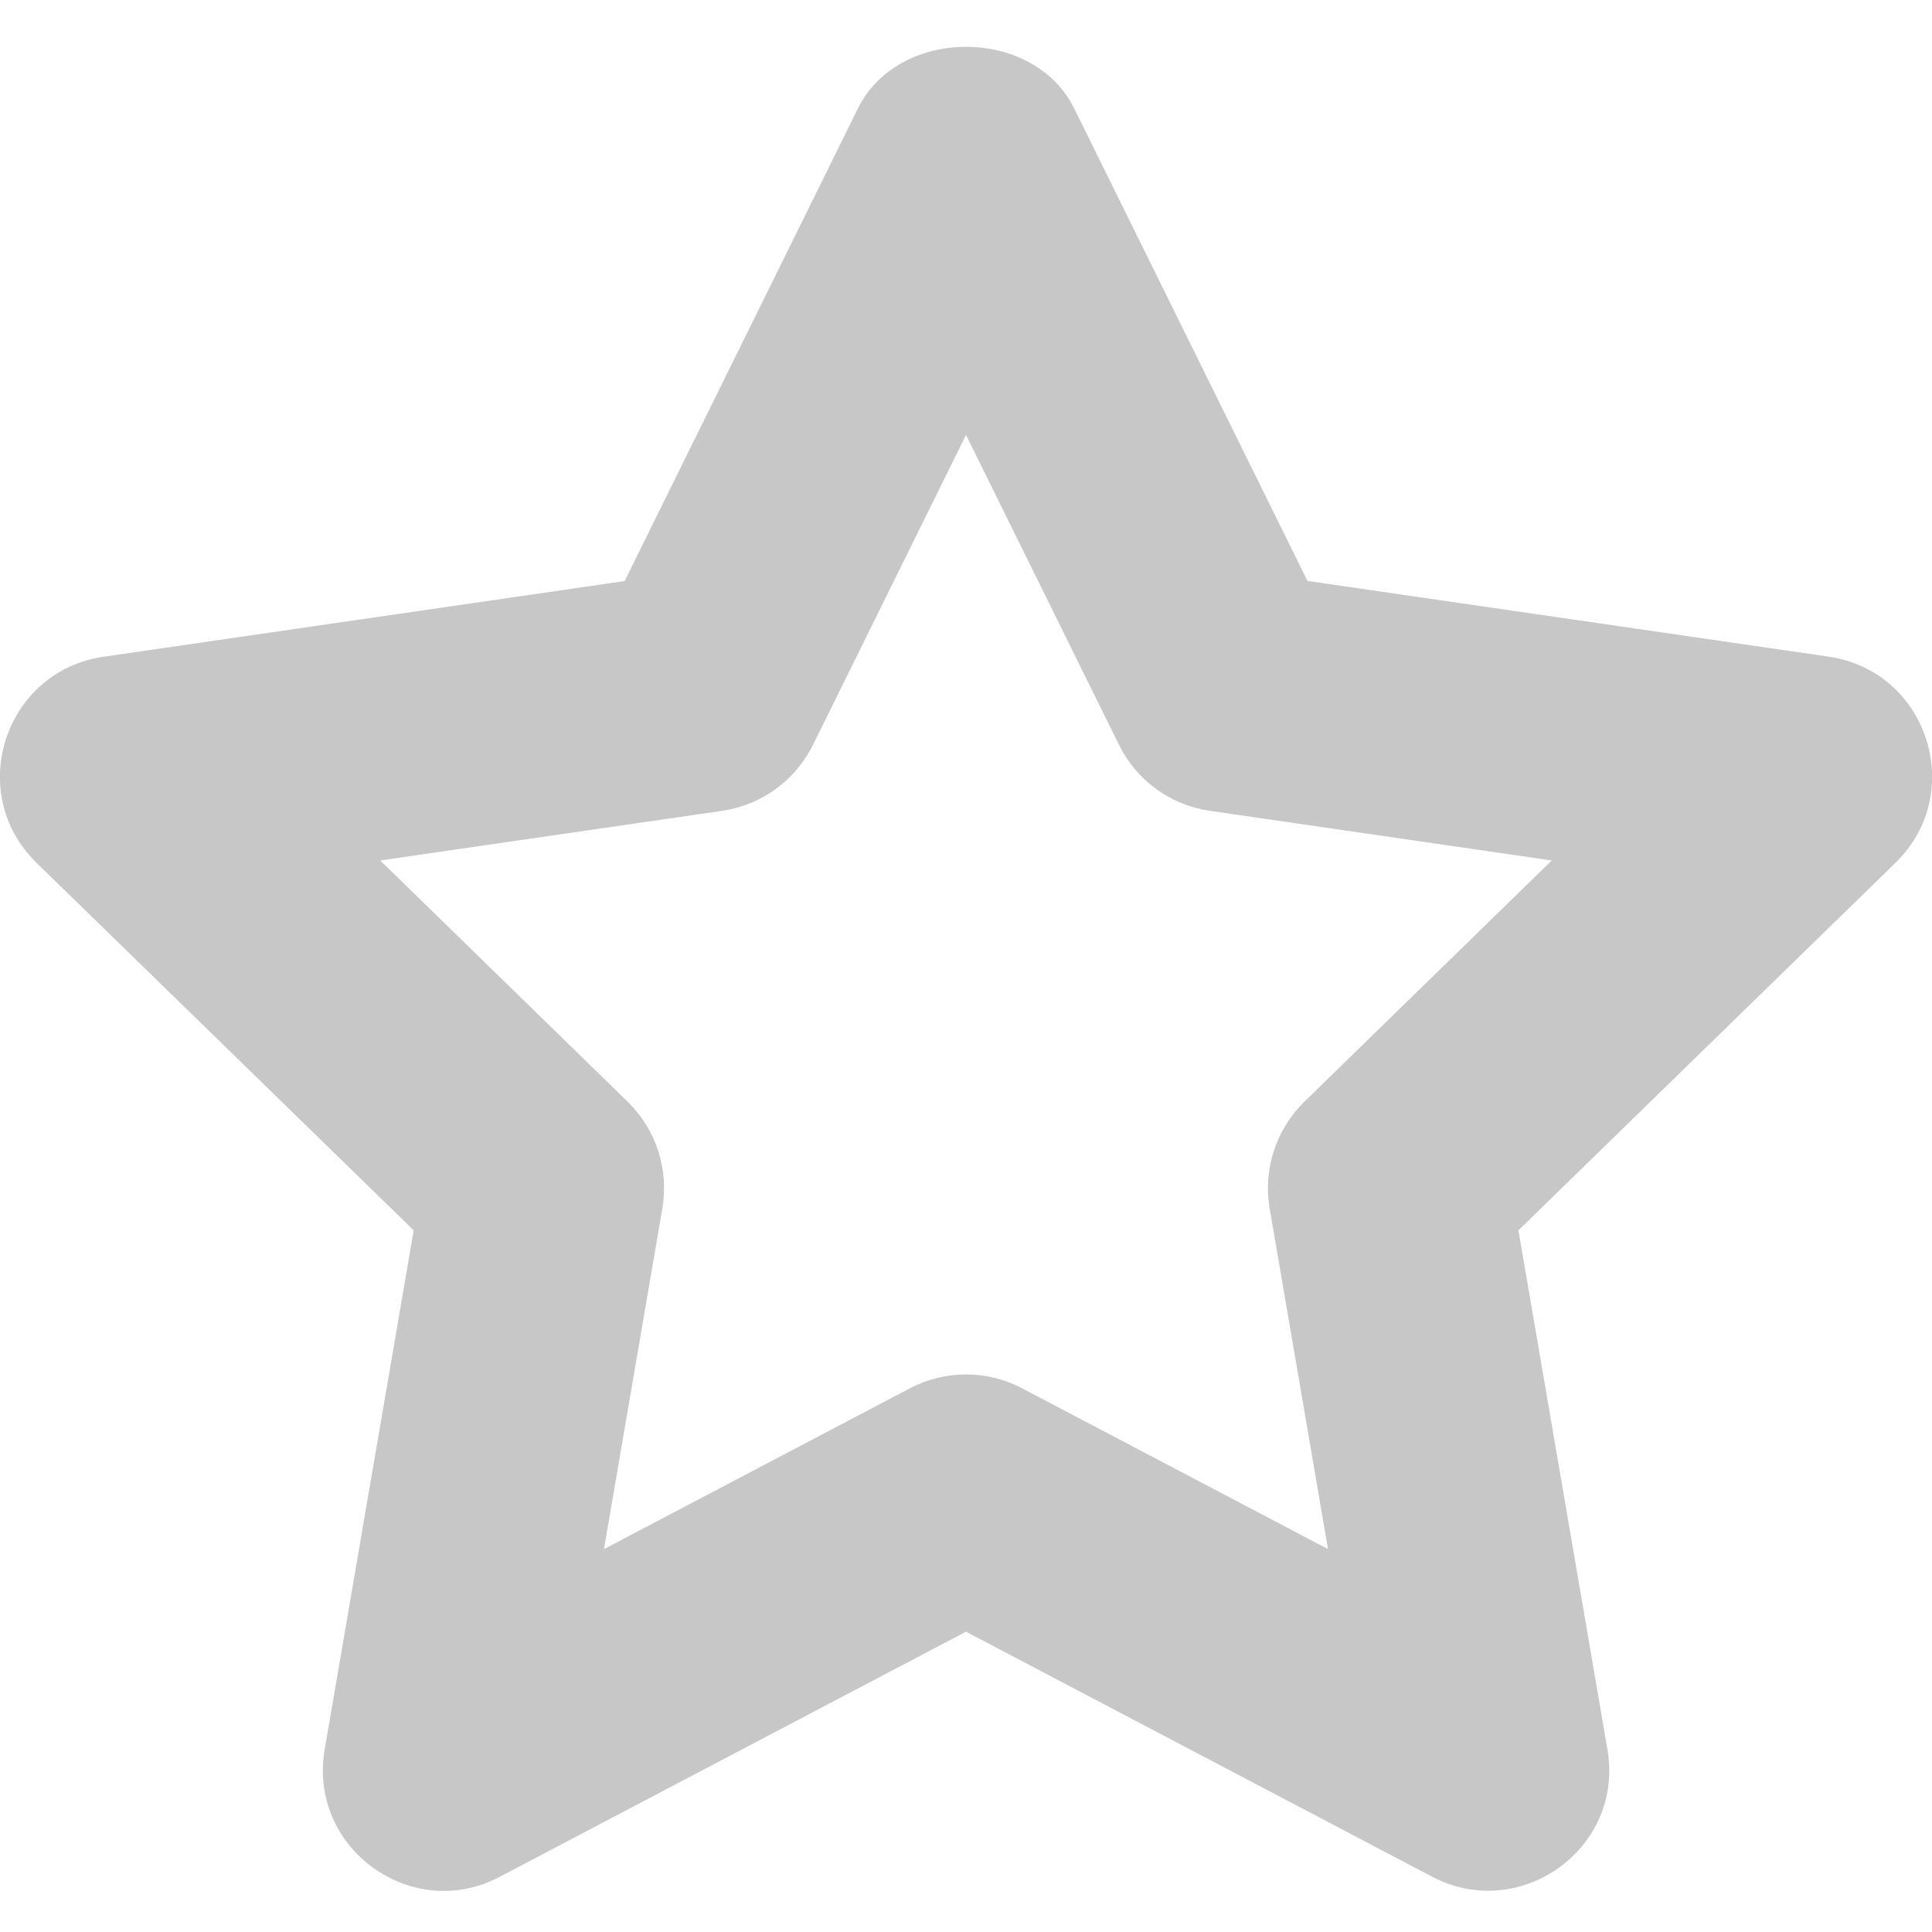
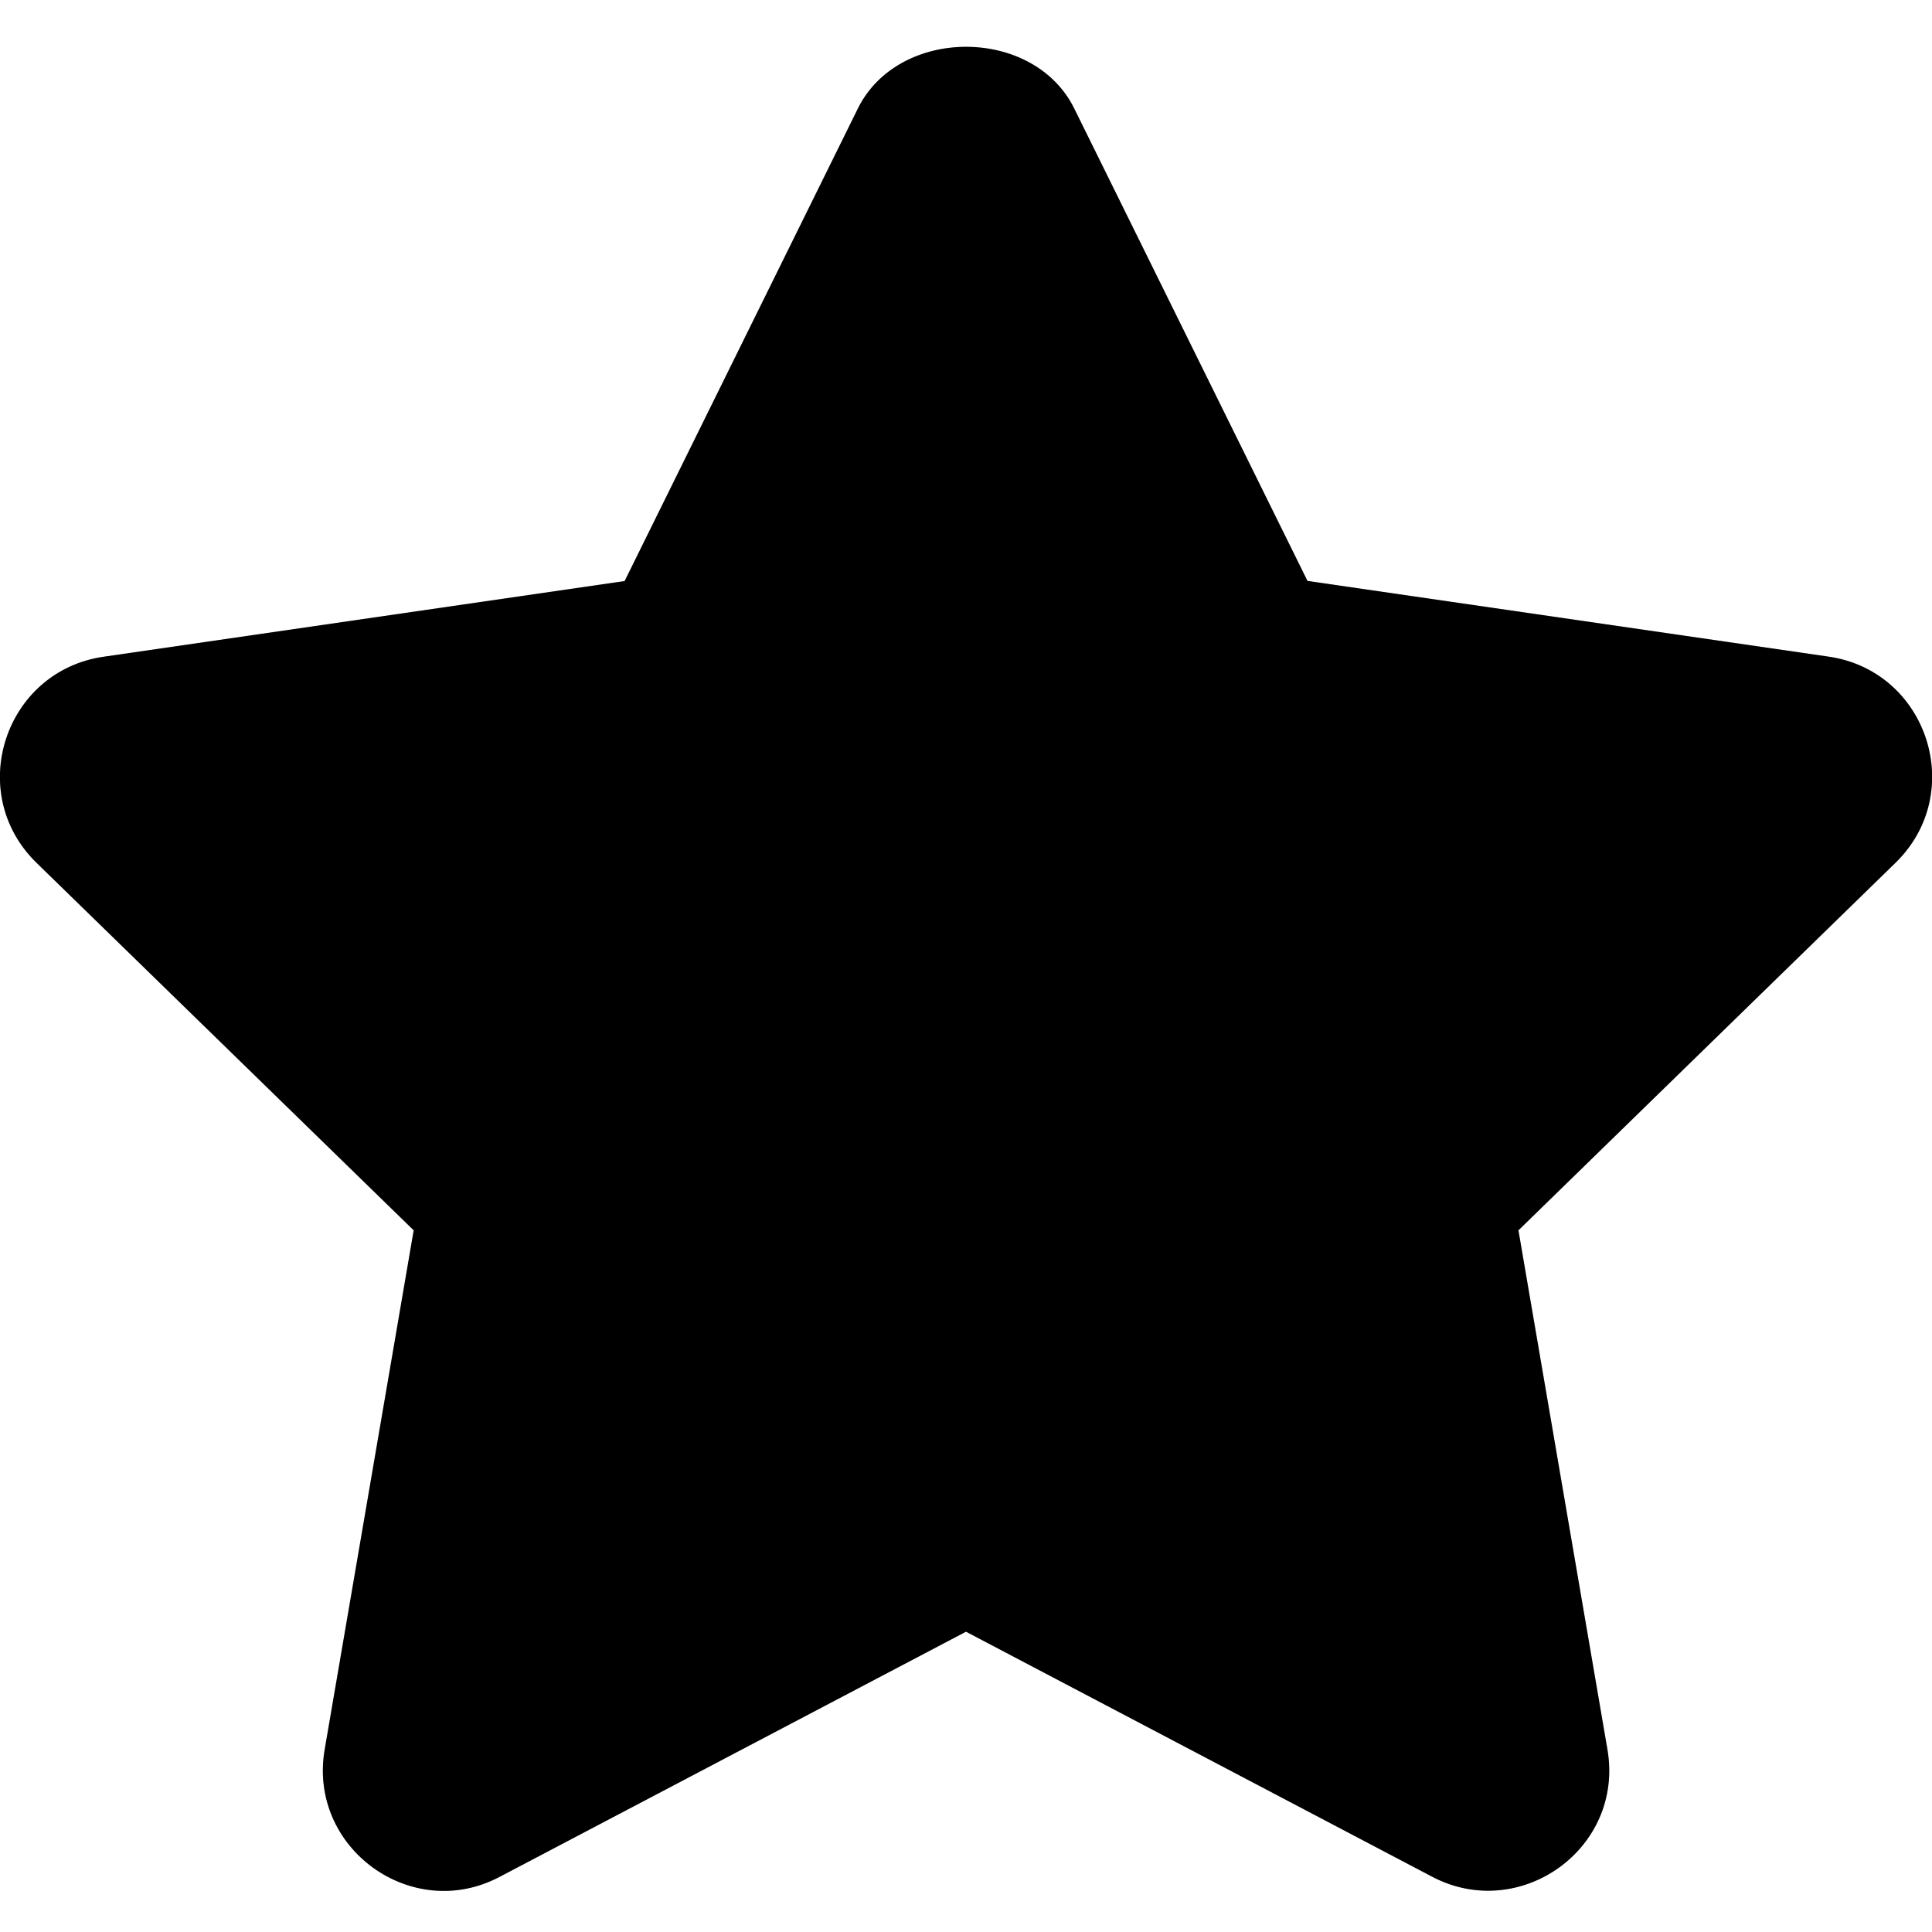
<svg xmlns="http://www.w3.org/2000/svg" width="16" height="16" viewBox="0 0 16 16" fill="none">
-   <path opacity="0.3" fill-rule="evenodd" clip-rule="evenodd" d="M8 13.513L11.86 15.542C12.586 15.924 13.453 15.311 13.312 14.488L12.575 10.189L15.699 7.144C16.292 6.564 15.962 5.557 15.144 5.438L10.828 4.811L8.897 0.9C8.561 0.217 7.44 0.217 7.104 0.9L5.173 4.812L0.857 5.439C0.039 5.558 -0.292 6.565 0.302 7.145L3.426 10.189L2.689 14.488C2.548 15.307 3.413 15.929 4.14 15.542L8 13.513ZM10.998 12.829L8.466 11.498C8.174 11.344 7.826 11.344 7.534 11.498L5.002 12.829L5.485 10.009C5.541 9.685 5.433 9.353 5.198 9.124L3.149 7.126L5.98 6.715C6.306 6.668 6.587 6.463 6.733 6.168L8 3.602L9.267 6.168C9.412 6.463 9.693 6.668 10.02 6.715L12.851 7.126L10.802 9.124C10.567 9.354 10.459 9.685 10.515 10.009L10.998 12.829Z" fill="#444444" />
+   <path opacity="0.3" fill-rule="evenodd" clip-rule="evenodd" d="M8 13.513L11.86 15.542C12.586 15.924 13.453 15.311 13.312 14.488L12.575 10.189L15.699 7.144C16.292 6.564 15.962 5.557 15.144 5.438L10.828 4.811L8.897 0.9C8.561 0.217 7.44 0.217 7.104 0.9L5.173 4.812L0.857 5.439C0.039 5.558 -0.292 6.565 0.302 7.145L3.426 10.189L2.689 14.488C2.548 15.307 3.413 15.929 4.14 15.542L8 13.513ZM10.998 12.829L8.466 11.498C8.174 11.344 7.826 11.344 7.534 11.498L5.002 12.829L5.485 10.009C5.541 9.685 5.433 9.353 5.198 9.124L3.149 7.126L5.98 6.715C6.306 6.668 6.587 6.463 6.733 6.168L8 3.602L9.267 6.168C9.412 6.463 9.693 6.668 10.02 6.715L12.851 7.126L10.802 9.124C10.567 9.354 10.459 9.685 10.515 10.009L10.998 12.829Z" stroke="none" fill="#444444" />
+   <path d="M8 13.513L11.86 15.542C12.586 15.924 13.453 15.311 13.312 14.488L12.575 10.189L15.699 7.144C16.292 6.564 15.962 5.557 15.144 5.438L10.828 4.811L8.897 0.9C8.561 0.217 7.44 0.217 7.104 0.9L5.173 4.812L0.857 5.439C0.039 5.558 -0.292 6.565 0.302 7.145L3.426 10.189L2.689 14.488C2.548 15.307 3.413 15.929 4.14 15.542L8 13.513Z" stroke="none" fill="currentColor" />
</svg>
